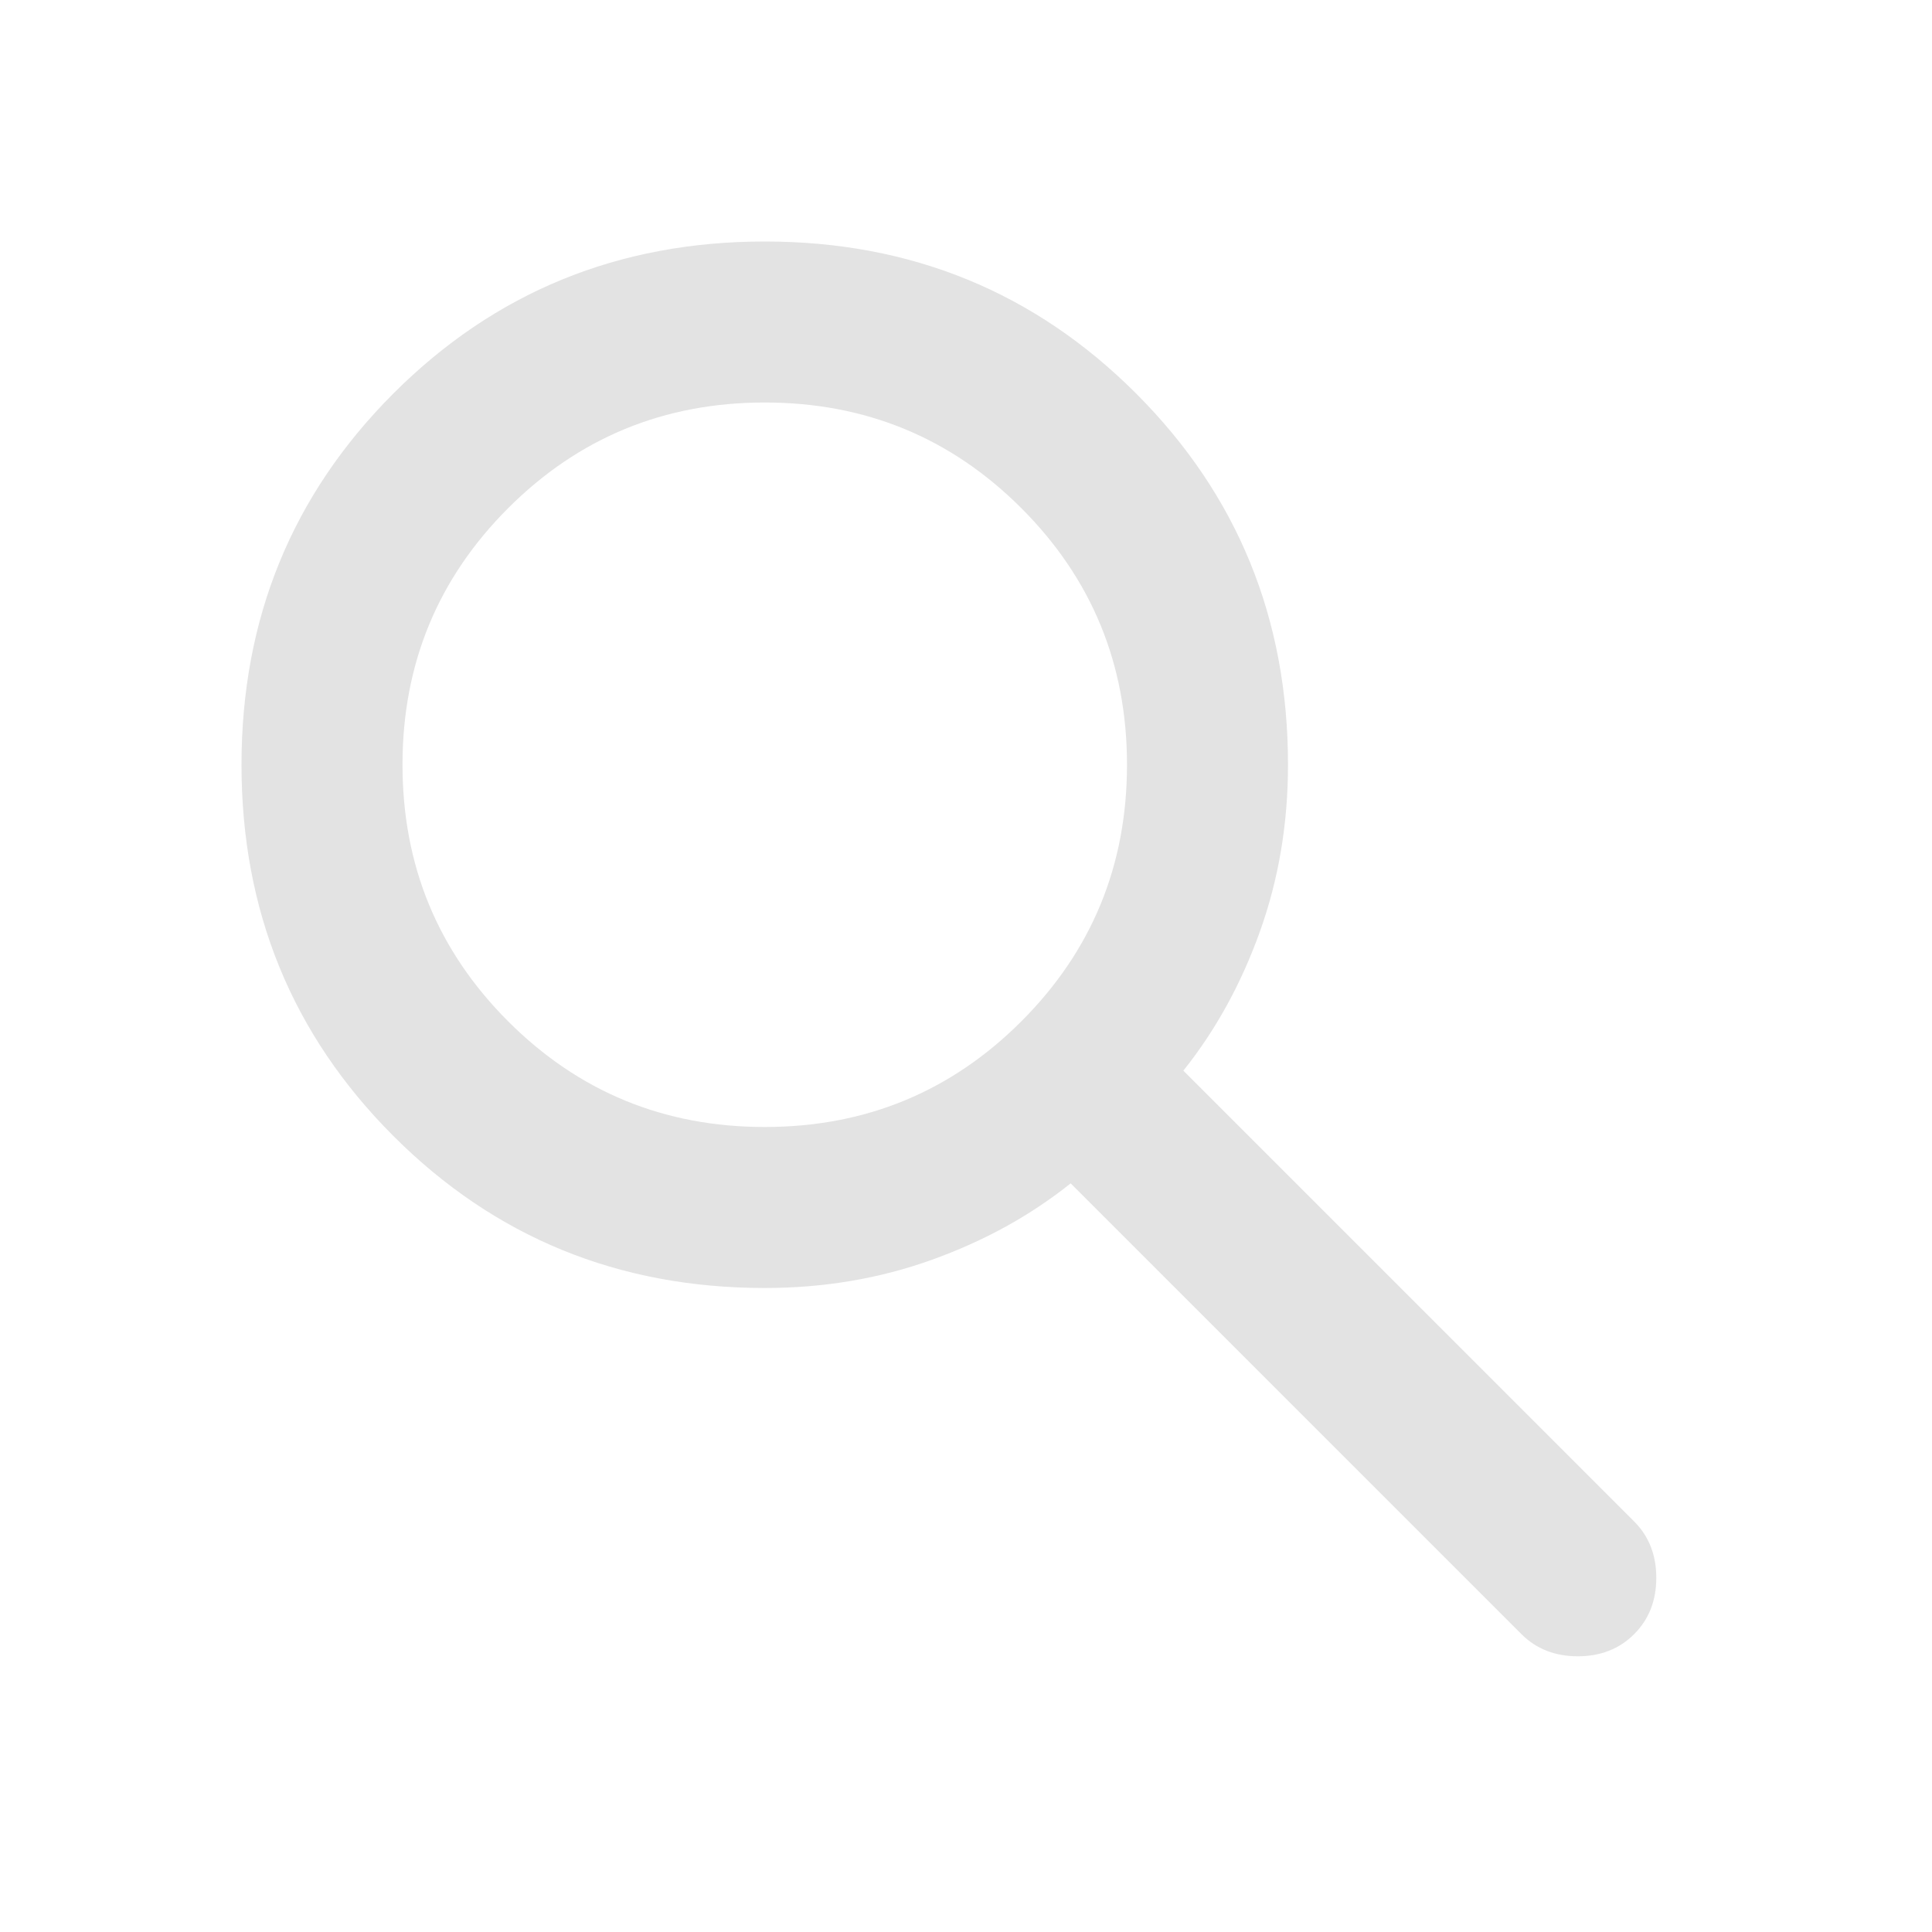
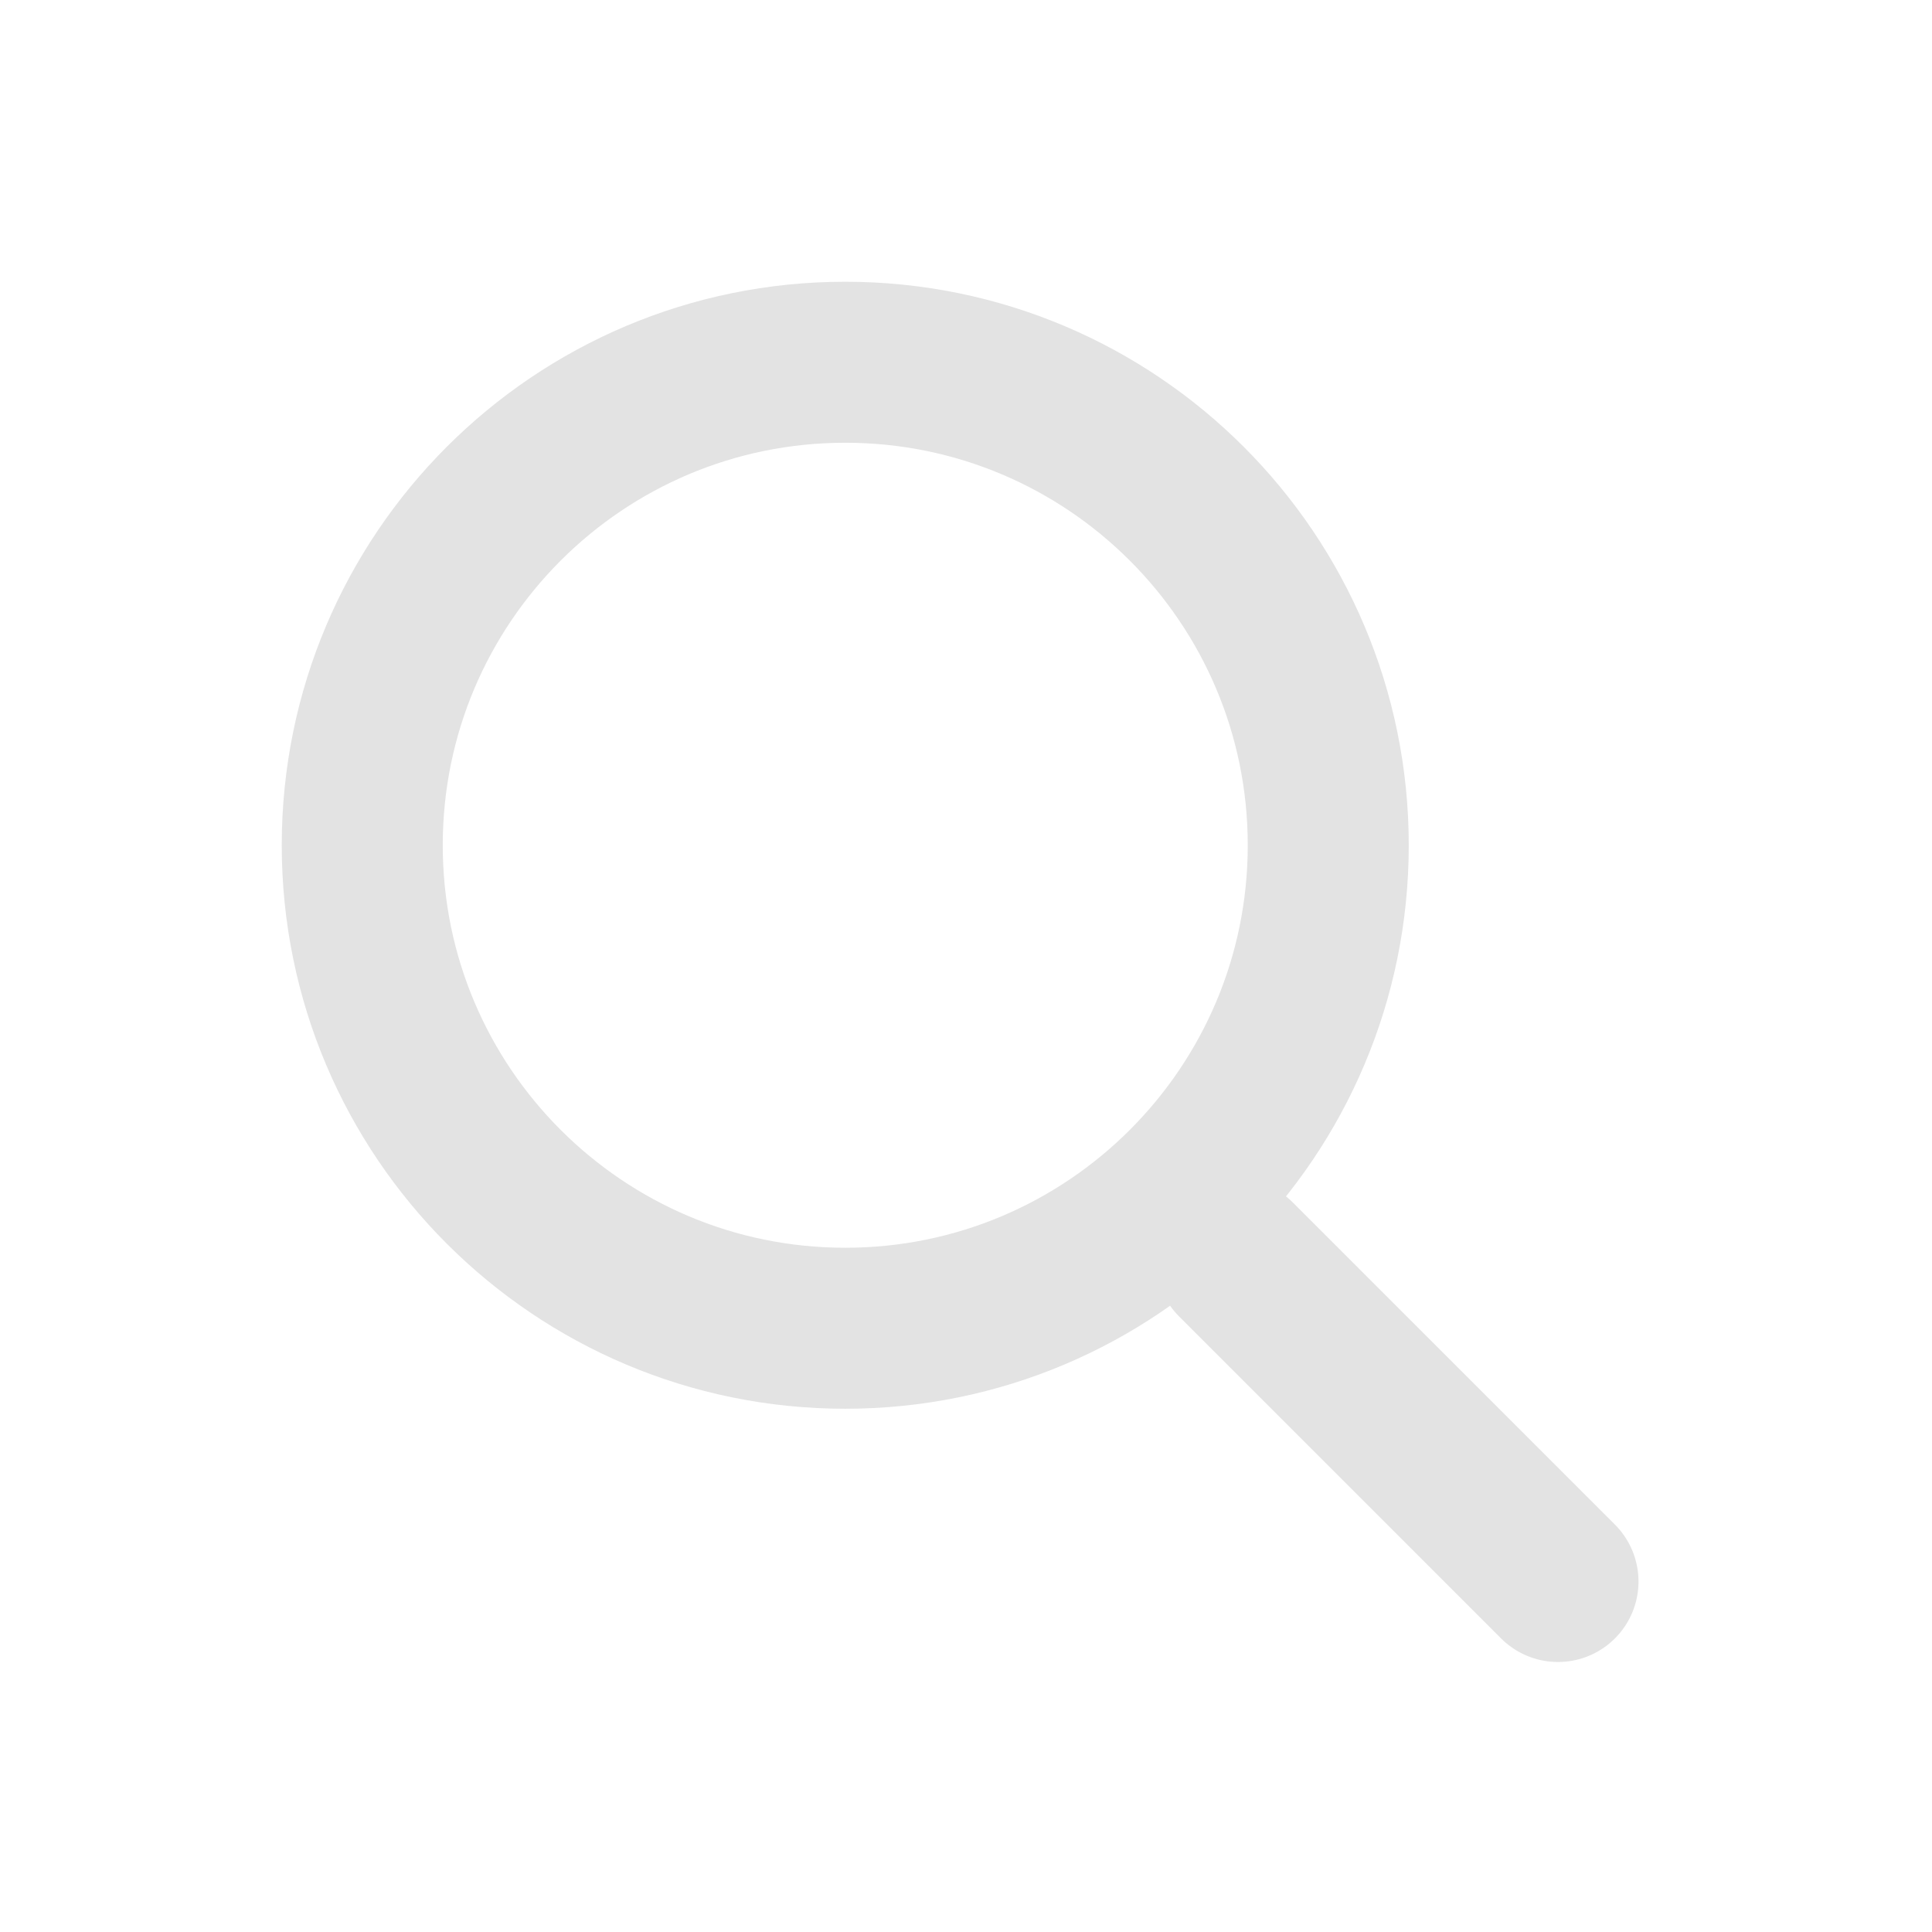
- <svg xmlns="http://www.w3.org/2000/svg" height="24px" viewBox="0 -960 960 960" width="24px" fill="#e3e3e3">
-   <path d="M380-320q-109 0-184.5-75.5T120-580q0-109 75.5-184.5T380-840q109 0 184.5 75.5T640-580q0 44-14 83t-38 69l224 224q11 11 11 28t-11 28q-11 11-28 11t-28-11L532-372q-30 24-69 38t-83 14Zm0-80q75 0 127.5-52.5T560-580q0-75-52.5-127.5T380-760q-75 0-127.5 52.5T200-580q0 75 52.5 127.5T380-400Z" />
+ <svg xmlns="http://www.w3.org/2000/svg" height="24px" viewBox="0 0 24 24" fill="none" width="24px">
+   <circle cx="10.5" cy="10.5" r="6" stroke="#e3e3e3" stroke-width="2" />
+   <line x1="15.354" y1="15.646" x2="19.354" y2="19.646" stroke="#e3e3e3" stroke-width="2" stroke-linecap="round" />
</svg>
